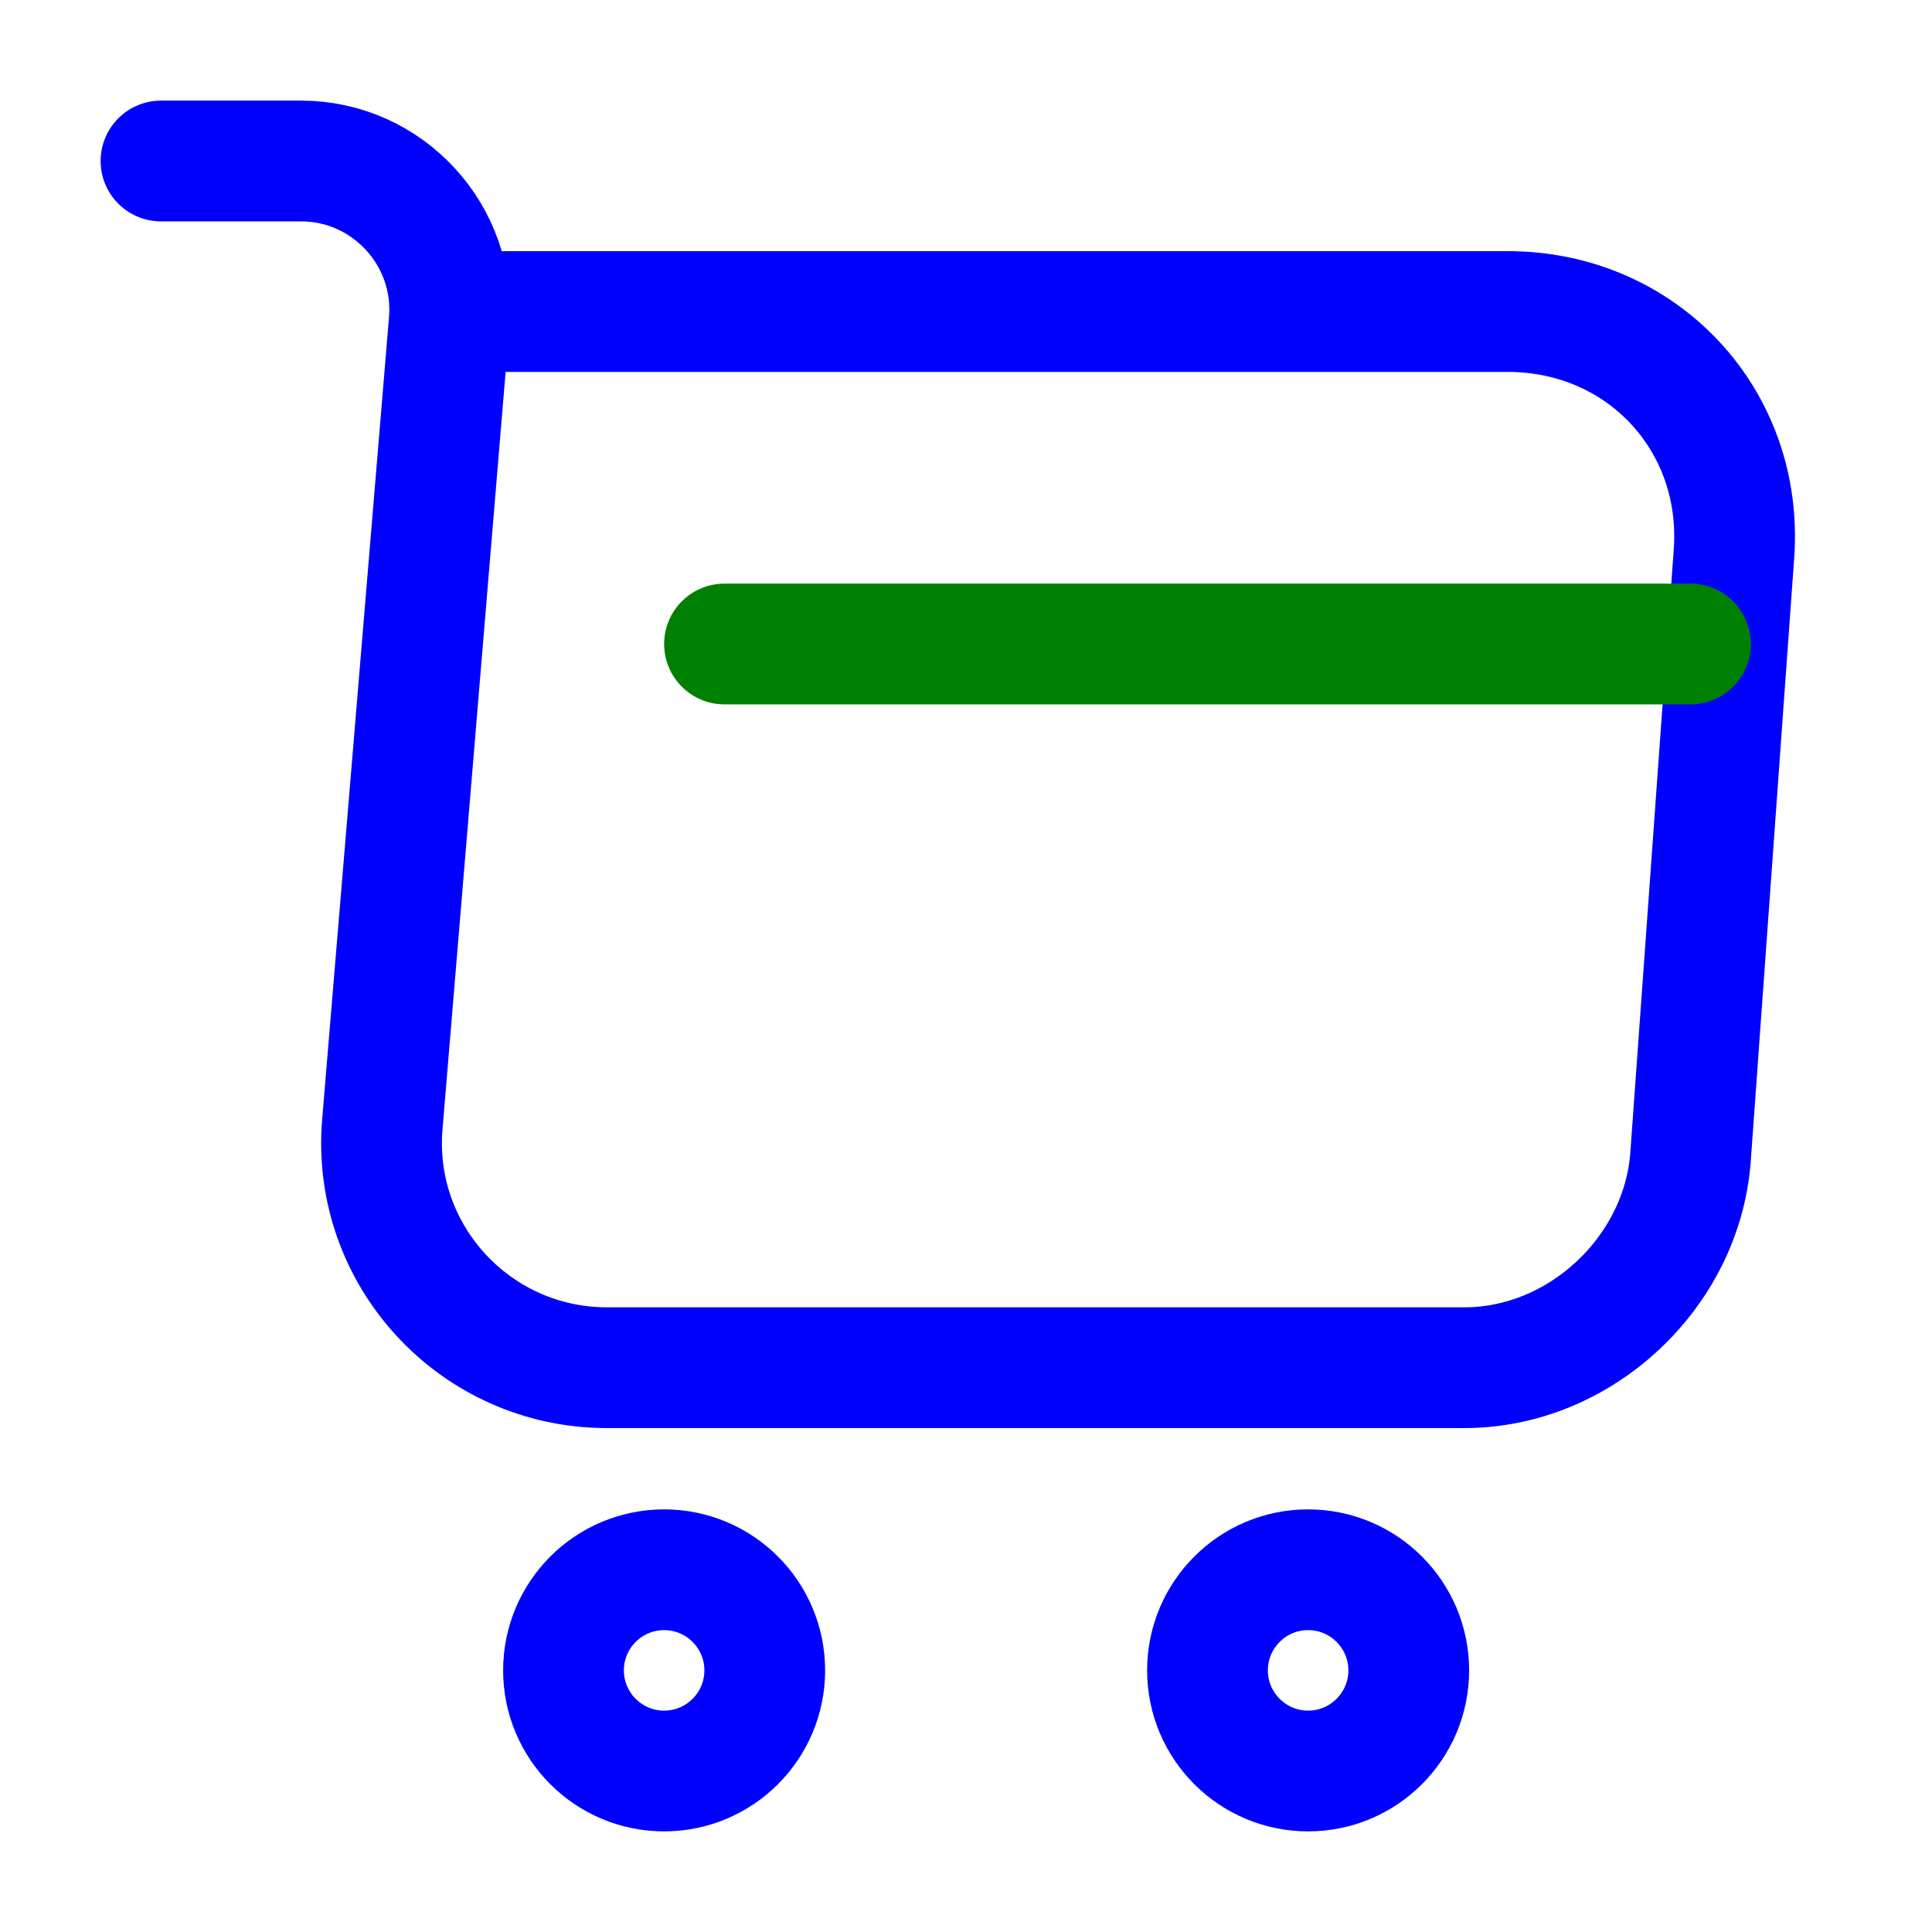
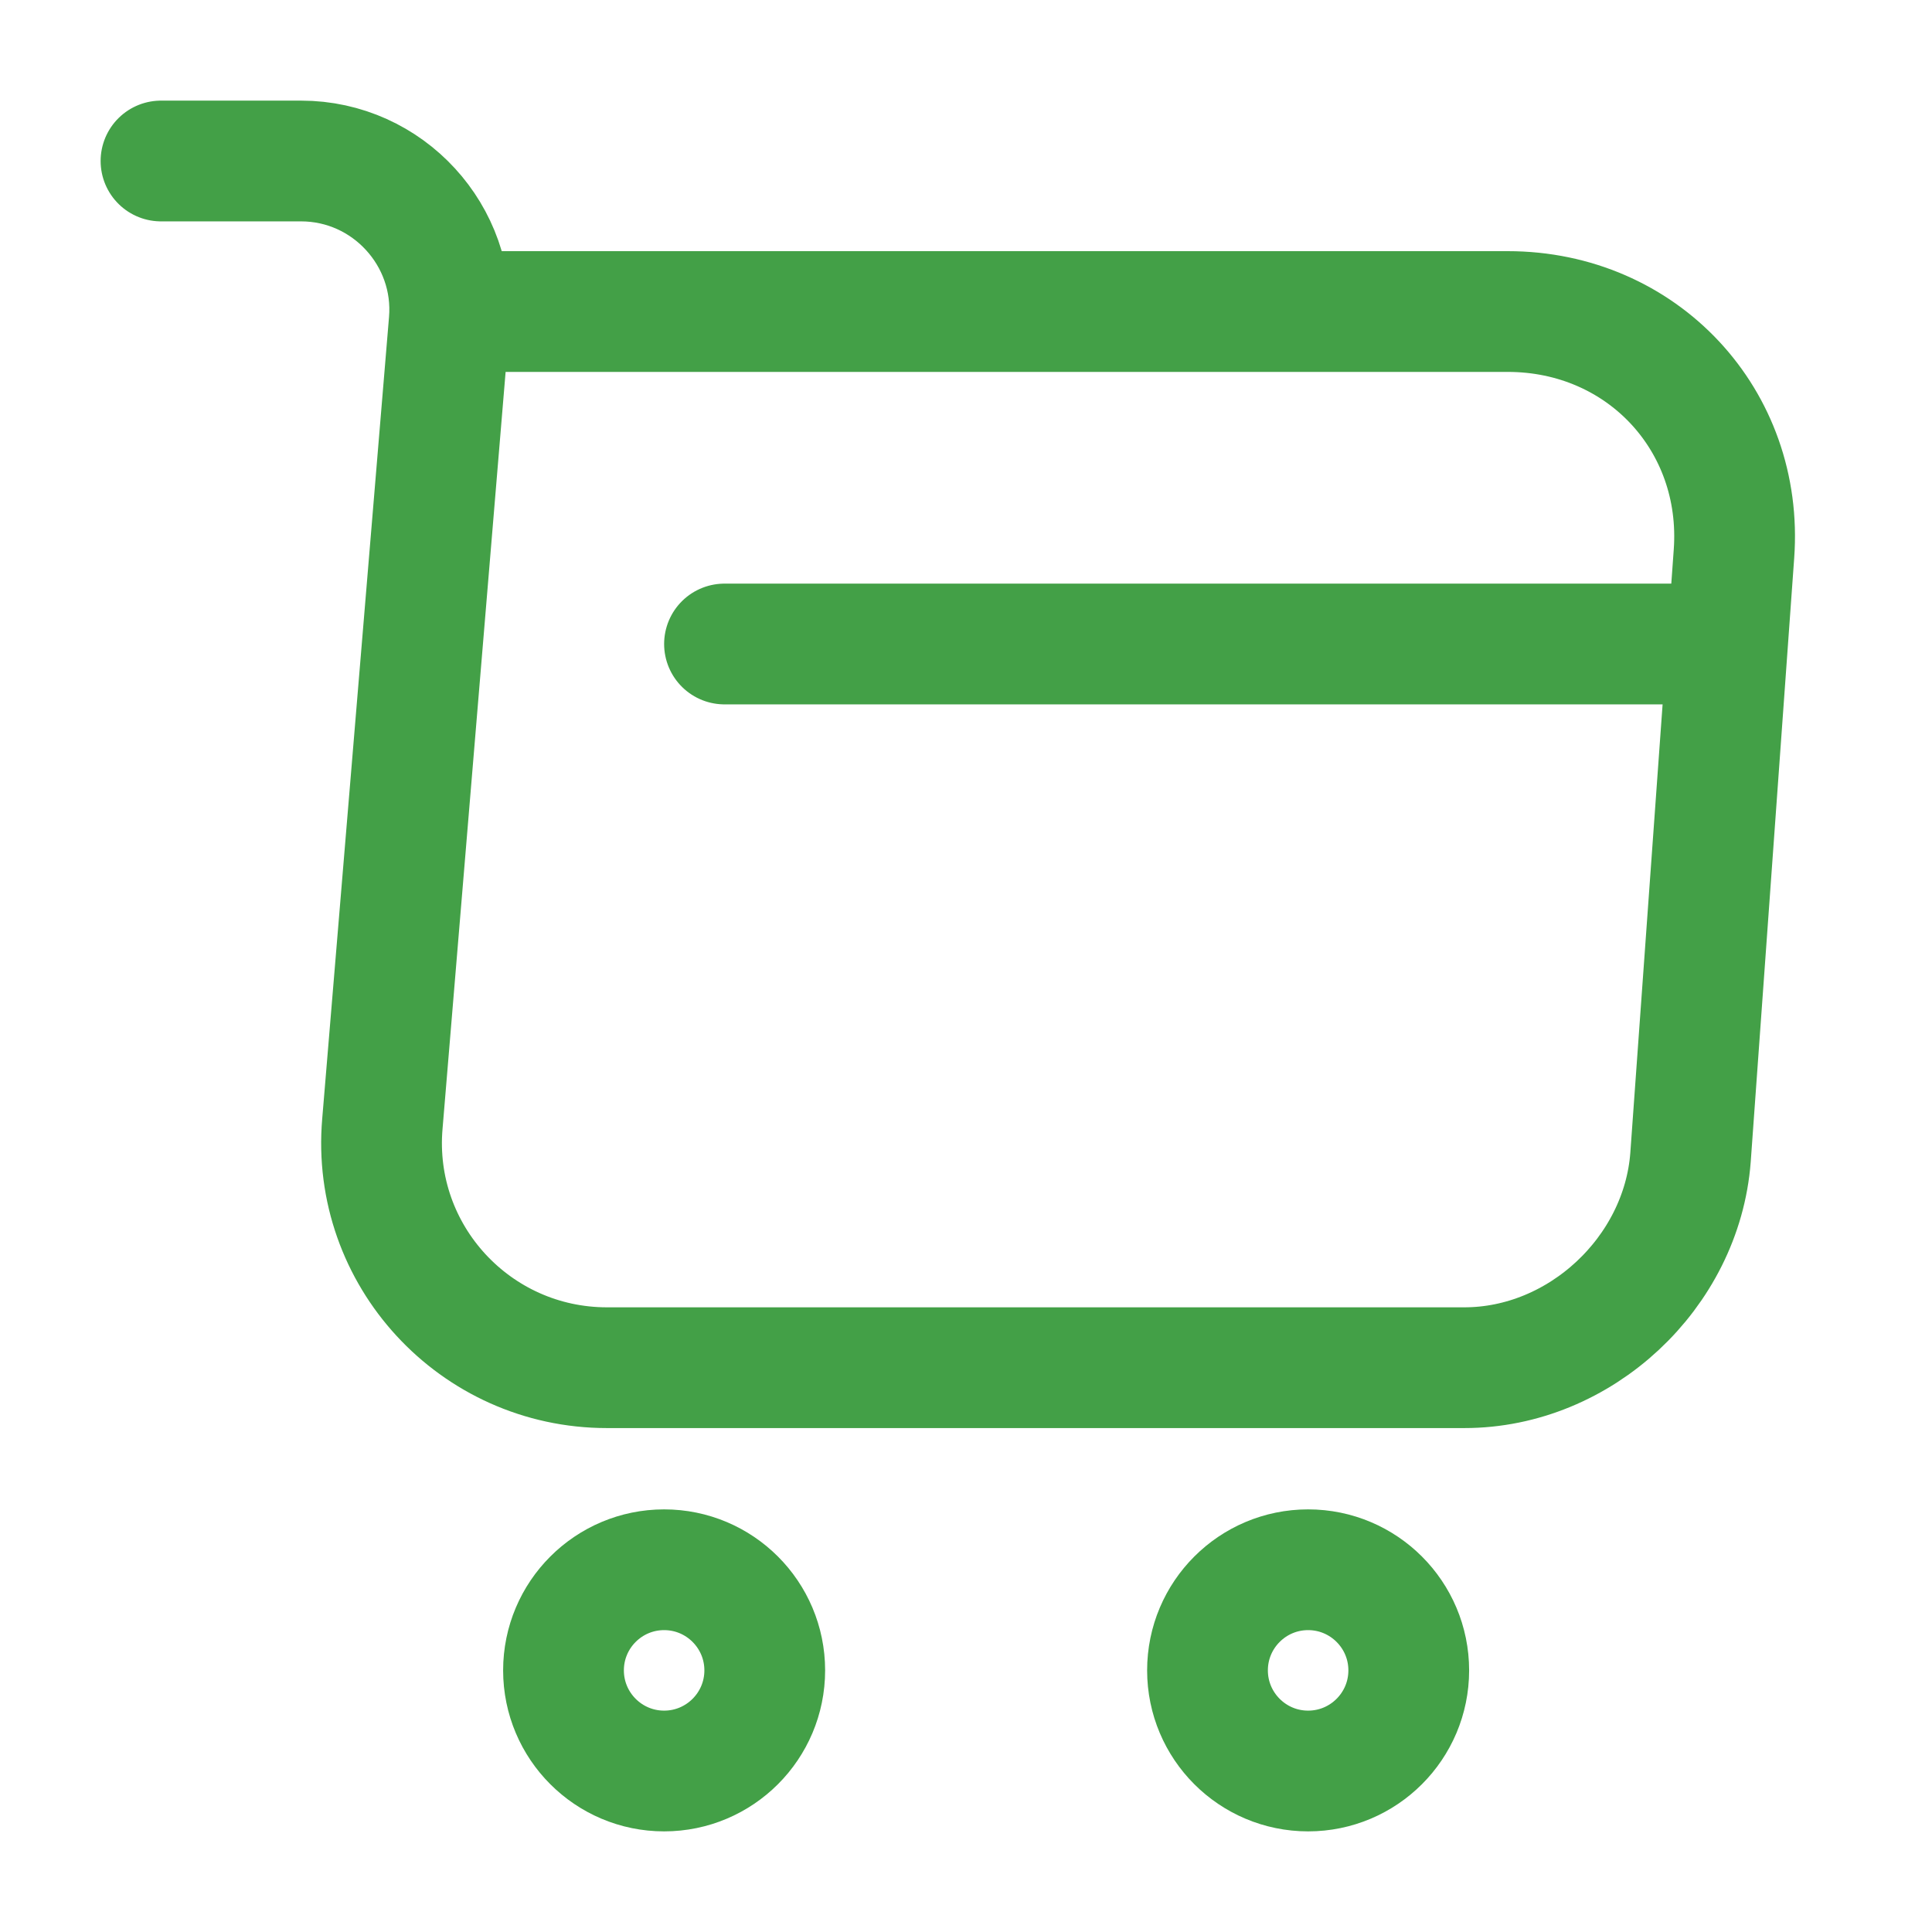
<svg xmlns="http://www.w3.org/2000/svg" class="w-6 h-6" viewBox="0 0 24 24" fill="none">
-   <path d="M2 2H3.74C4.82 2 5.67 2.93 5.58 4L4.75 13.96C4.61 15.59 5.9 16.99 7.54 16.99H18.19C19.63 16.99 20.89 15.81 21 14.38L21.54 6.88C21.66 5.22 20.4 3.87 18.73 3.87H5.82" stroke="blue" stroke-width="1.5" stroke-miterlimit="10" stroke-linecap="round" stroke-linejoin="round" />
-   <path d="M16.25 22C16.94 22 17.5 21.44 17.5 20.75C17.5 20.06 16.94 19.5 16.25 19.5C15.56 19.5 15 20.06 15 20.75C15 21.44 15.56 22 16.25 22Z" stroke="blue" stroke-width="1.5" stroke-miterlimit="10" stroke-linecap="round" stroke-linejoin="round" />
-   <path d="M8.25 22C8.94 22 9.5 21.44 9.5 20.75C9.5 20.06 8.94 19.5 8.25 19.5C7.56 19.5 7 20.06 7 20.75C7 21.44 7.56 22 8.25 22Z" stroke="blue" stroke-width="1.5" stroke-miterlimit="10" stroke-linecap="round" stroke-linejoin="round" />
-   <path d="M9 8H21" stroke="green" stroke-width="1.5" stroke-miterlimit="10" stroke-linecap="round" stroke-linejoin="round" />
+   <path d="M2 2H3.74C4.82 2 5.67 2.93 5.58 4L4.75 13.96C4.61 15.59 5.9 16.99 7.54 16.99H18.19C19.63 16.99 20.89 15.81 21 14.38L21.54 6.88C21.66 5.22 20.4 3.87 18.73 3.87H5.82" stroke="#43A047" stroke-width="1.5" stroke-miterlimit="10" stroke-linecap="round" stroke-linejoin="round" />
+   <path d="M16.25 22C16.94 22 17.5 21.44 17.5 20.75C17.5 20.06 16.94 19.5 16.25 19.5C15.56 19.5 15 20.06 15 20.75C15 21.44 15.56 22 16.25 22Z" stroke="#43A047" stroke-width="1.5" stroke-miterlimit="10" stroke-linecap="round" stroke-linejoin="round" />
+   <path d="M8.25 22C8.94 22 9.5 21.44 9.5 20.75C9.5 20.06 8.94 19.5 8.25 19.5C7.56 19.5 7 20.06 7 20.75C7 21.44 7.56 22 8.25 22Z" stroke="#43A047" stroke-width="1.5" stroke-miterlimit="10" stroke-linecap="round" stroke-linejoin="round" />
+   <path d="M9 8H21" stroke="#43A047" stroke-width="1.5" stroke-miterlimit="10" stroke-linecap="round" stroke-linejoin="round" />
</svg>
